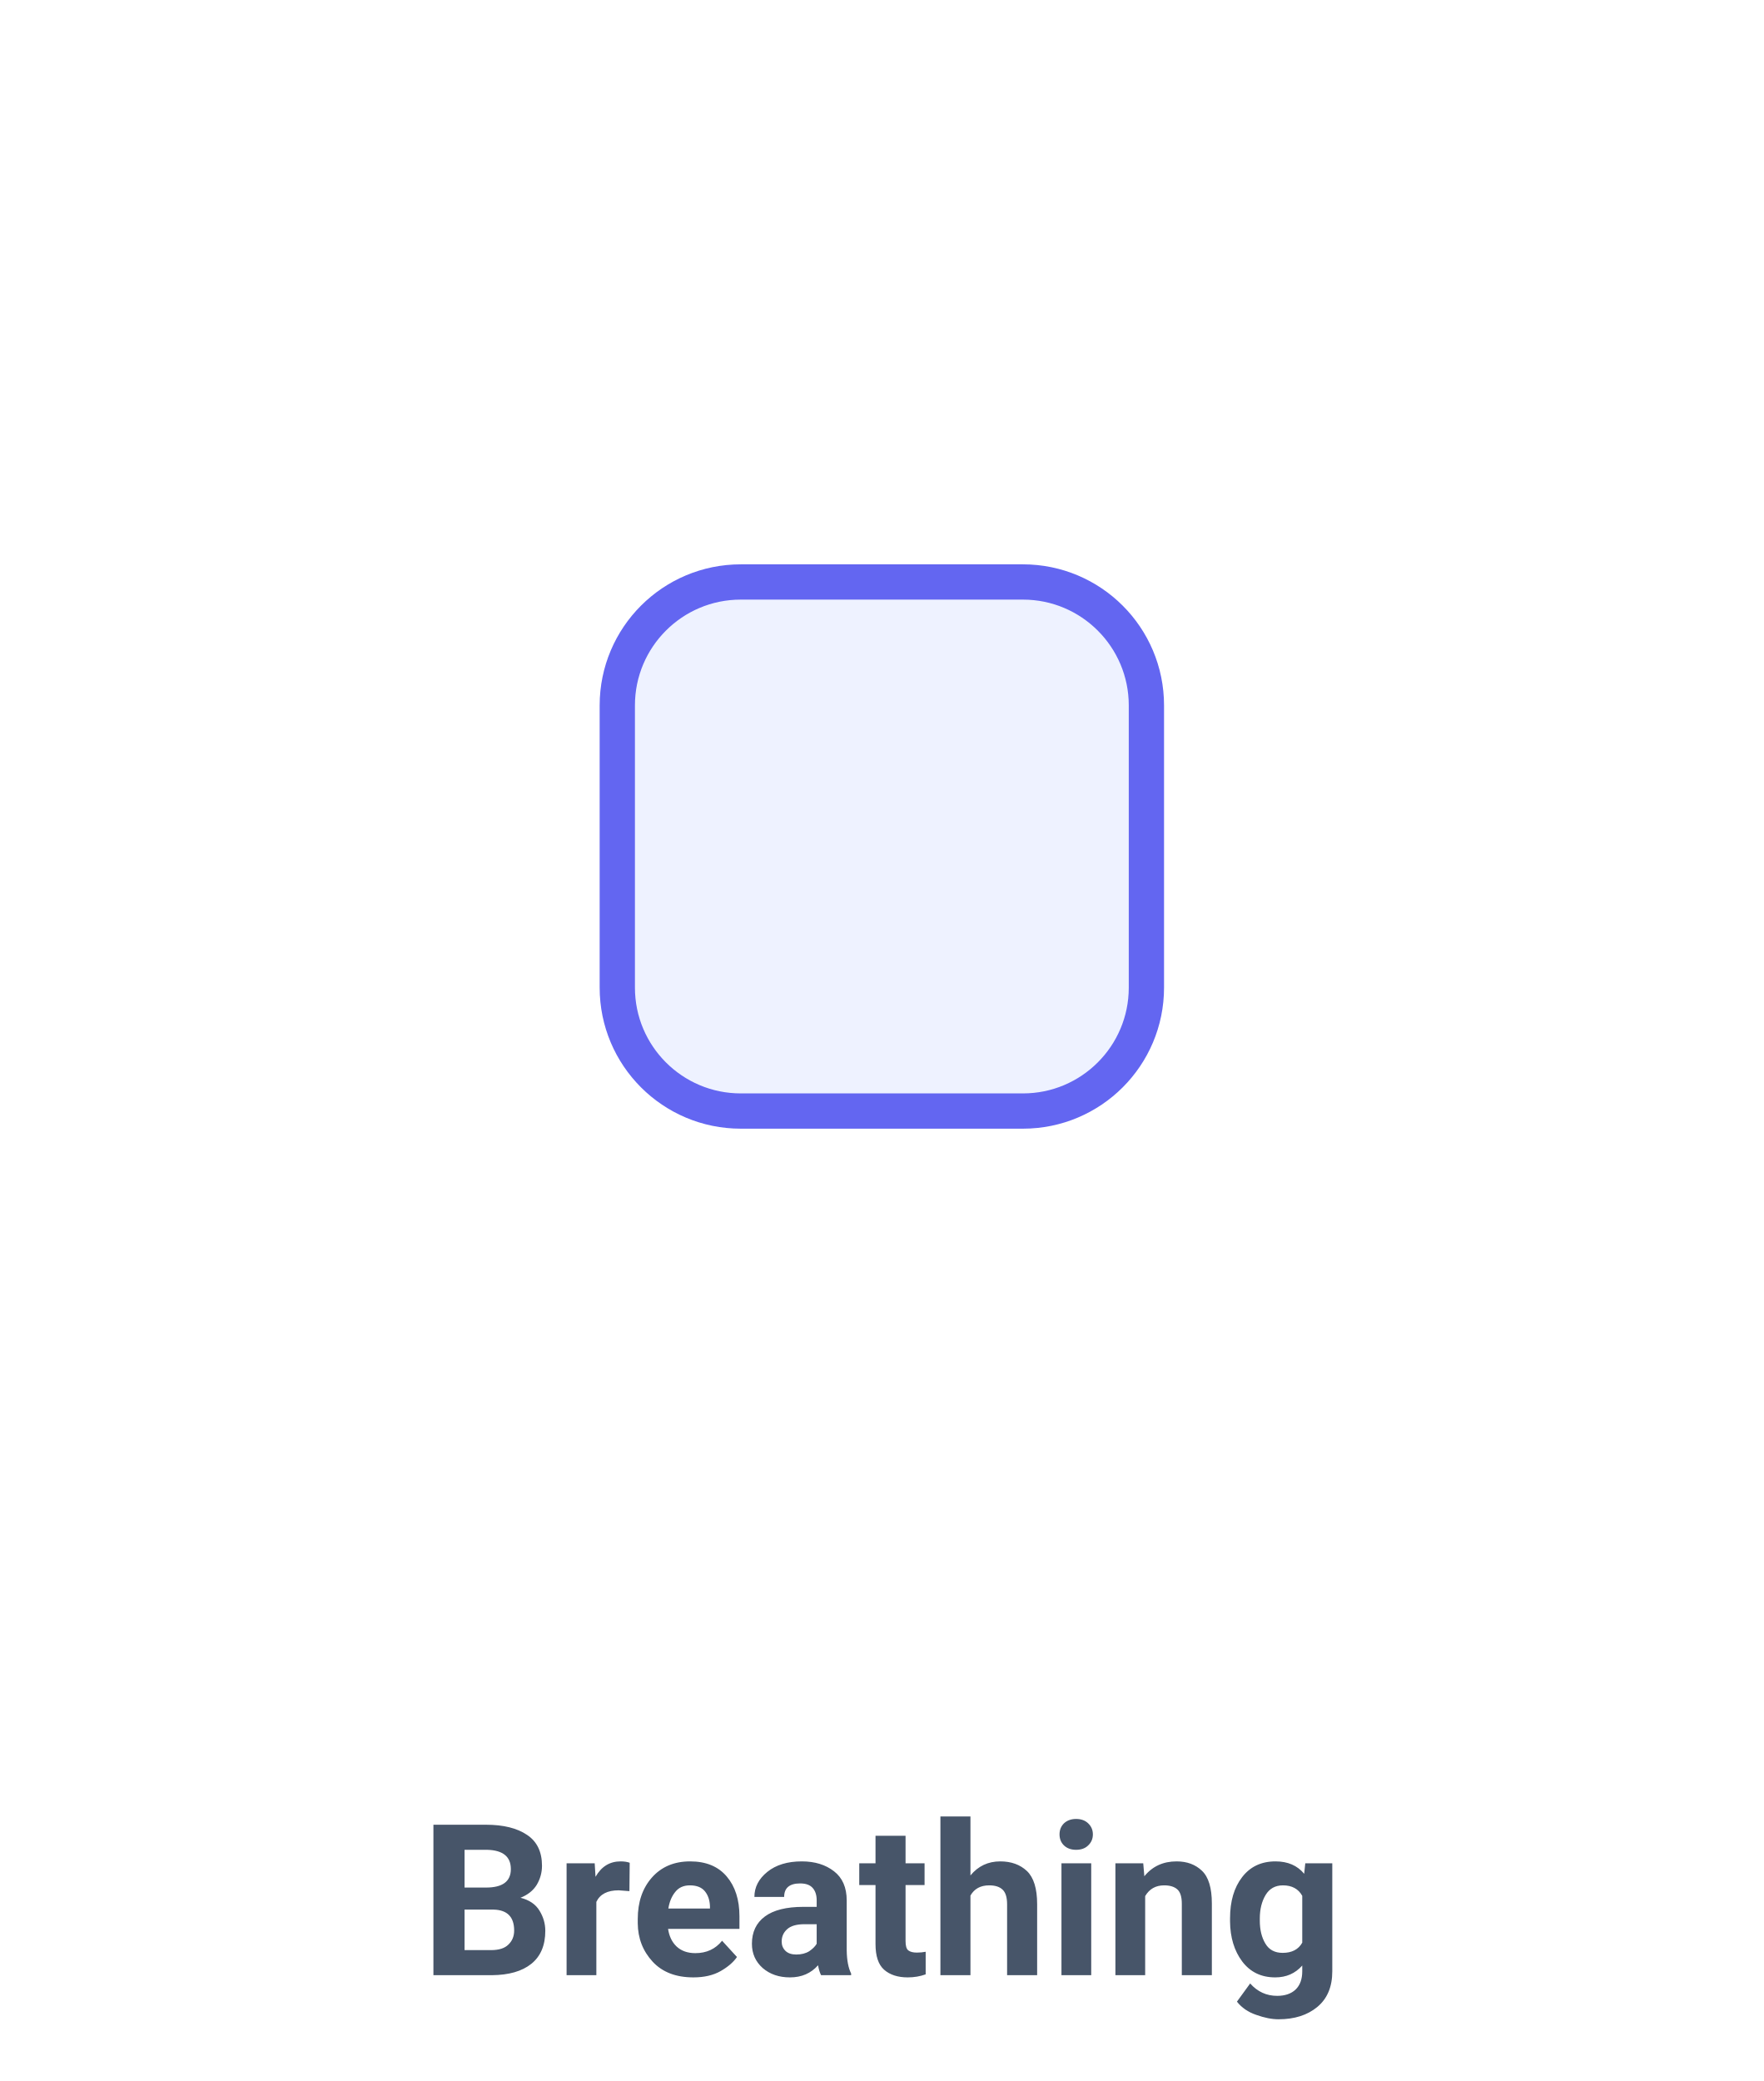
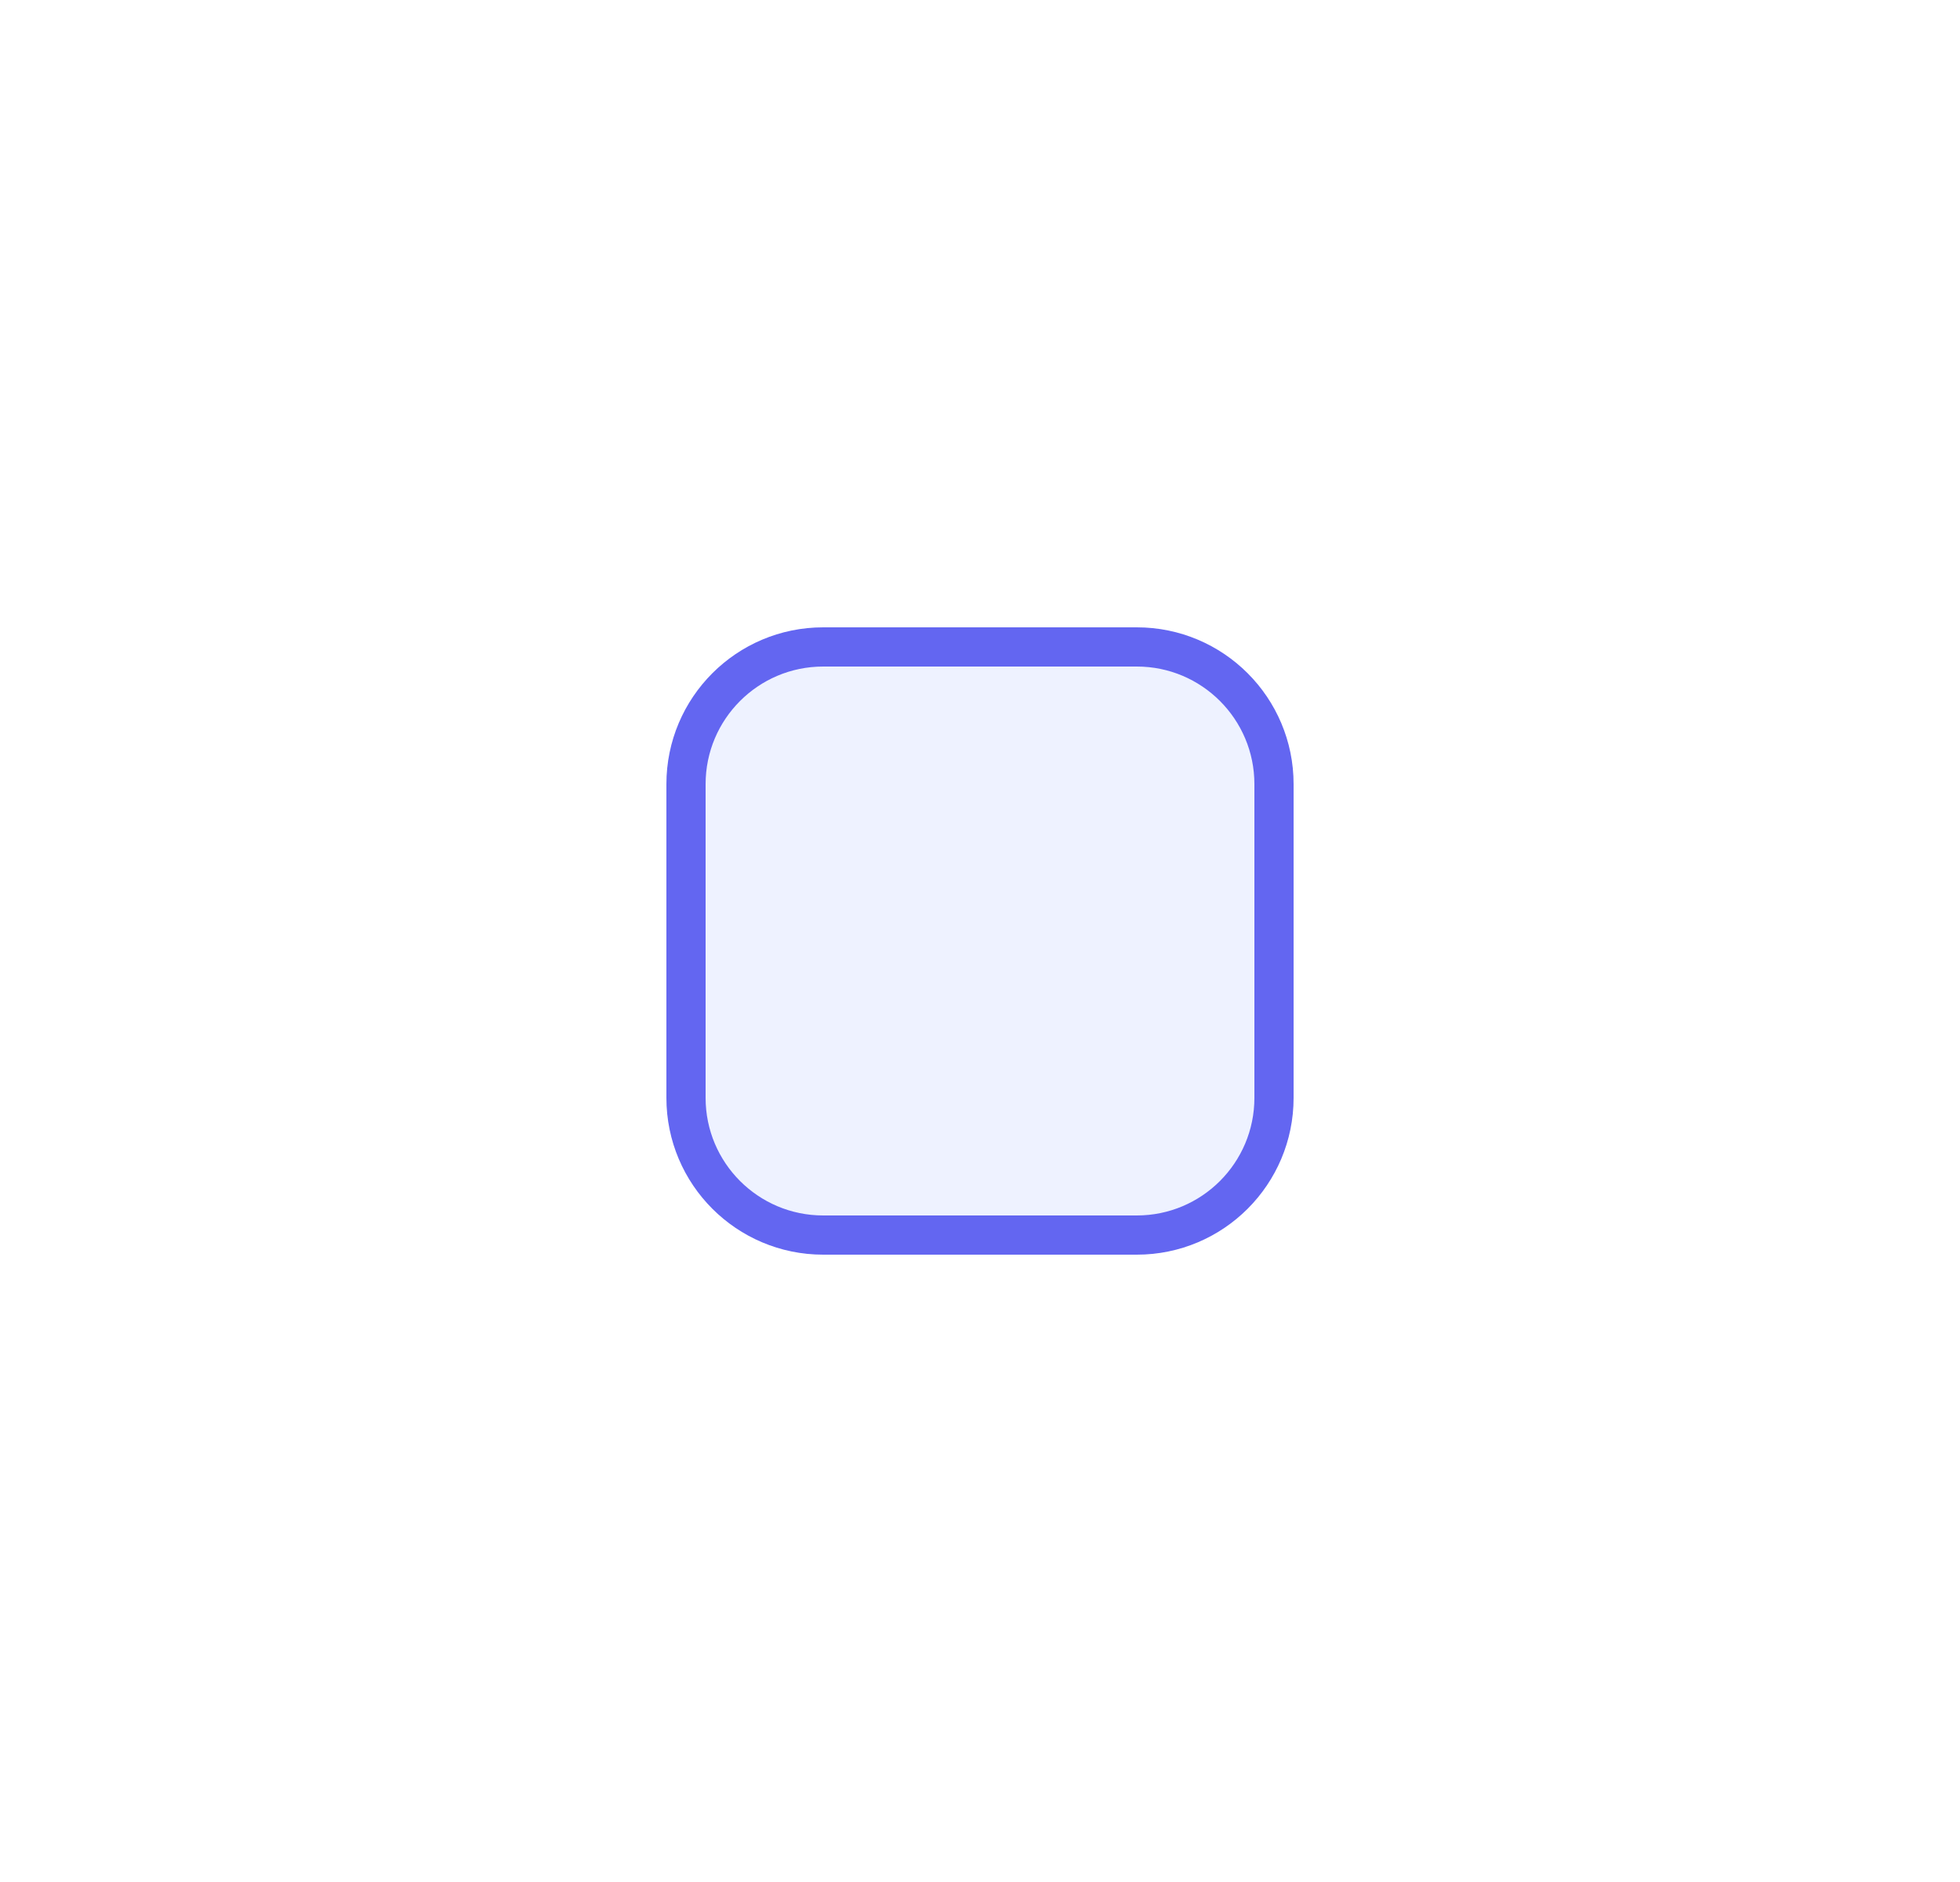
- <svg xmlns="http://www.w3.org/2000/svg" viewBox="0 0 100 118">
+ <svg xmlns="http://www.w3.org/2000/svg" viewBox="0 0 100 96">
  <g transform="translate(50 48)">
    <rect x="-15" y="-15" width="30" height="30" rx="7" fill="#eef2ff" stroke="#6366f1" stroke-width="2">
      <animateTransform attributeName="transform" type="scale" values="0.92;1.08;0.92" dur="2.6s" repeatCount="indefinite" calcMode="spline" keyTimes="0;0.5;1" keySplines="0.4 0 0.6 1;0.4 0 0.6 1" />
    </rect>
  </g>
-   <text x="50" y="112" text-anchor="middle" font-family="-apple-system,Segoe UI,Roboto,Arial,sans-serif" font-size="12" font-weight="600" fill="#475569">Breathing</text>
</svg>
